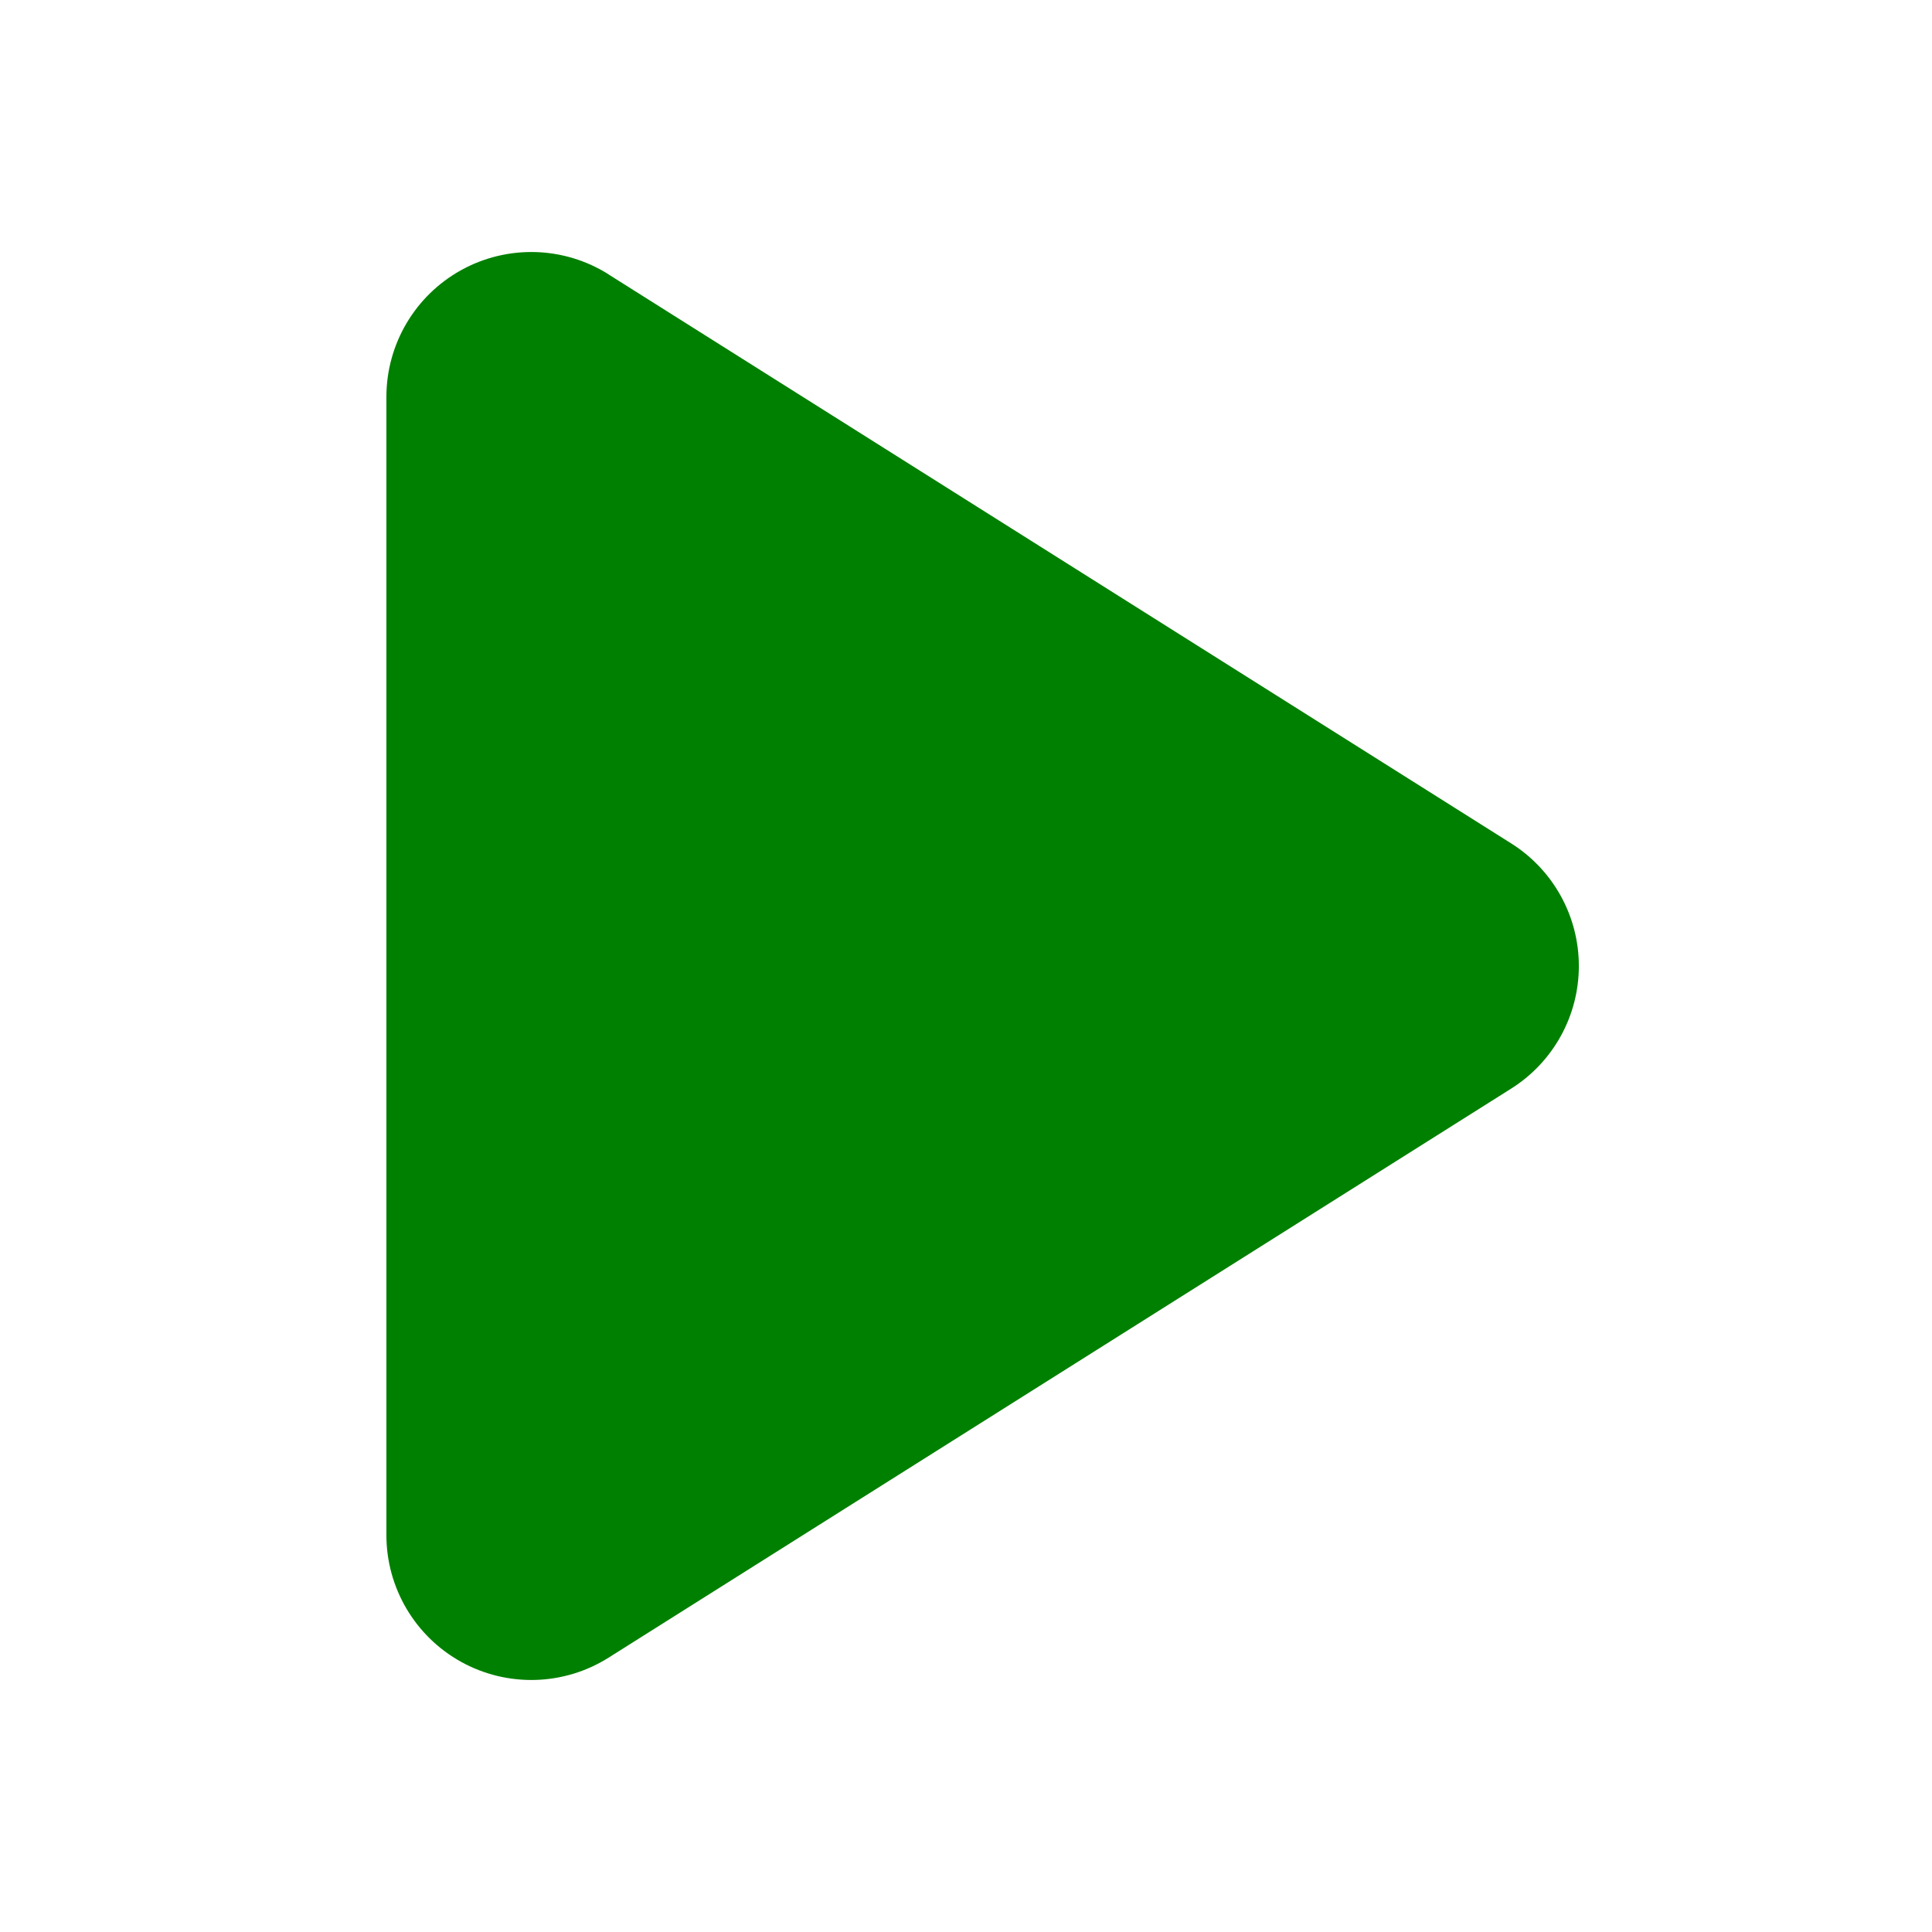
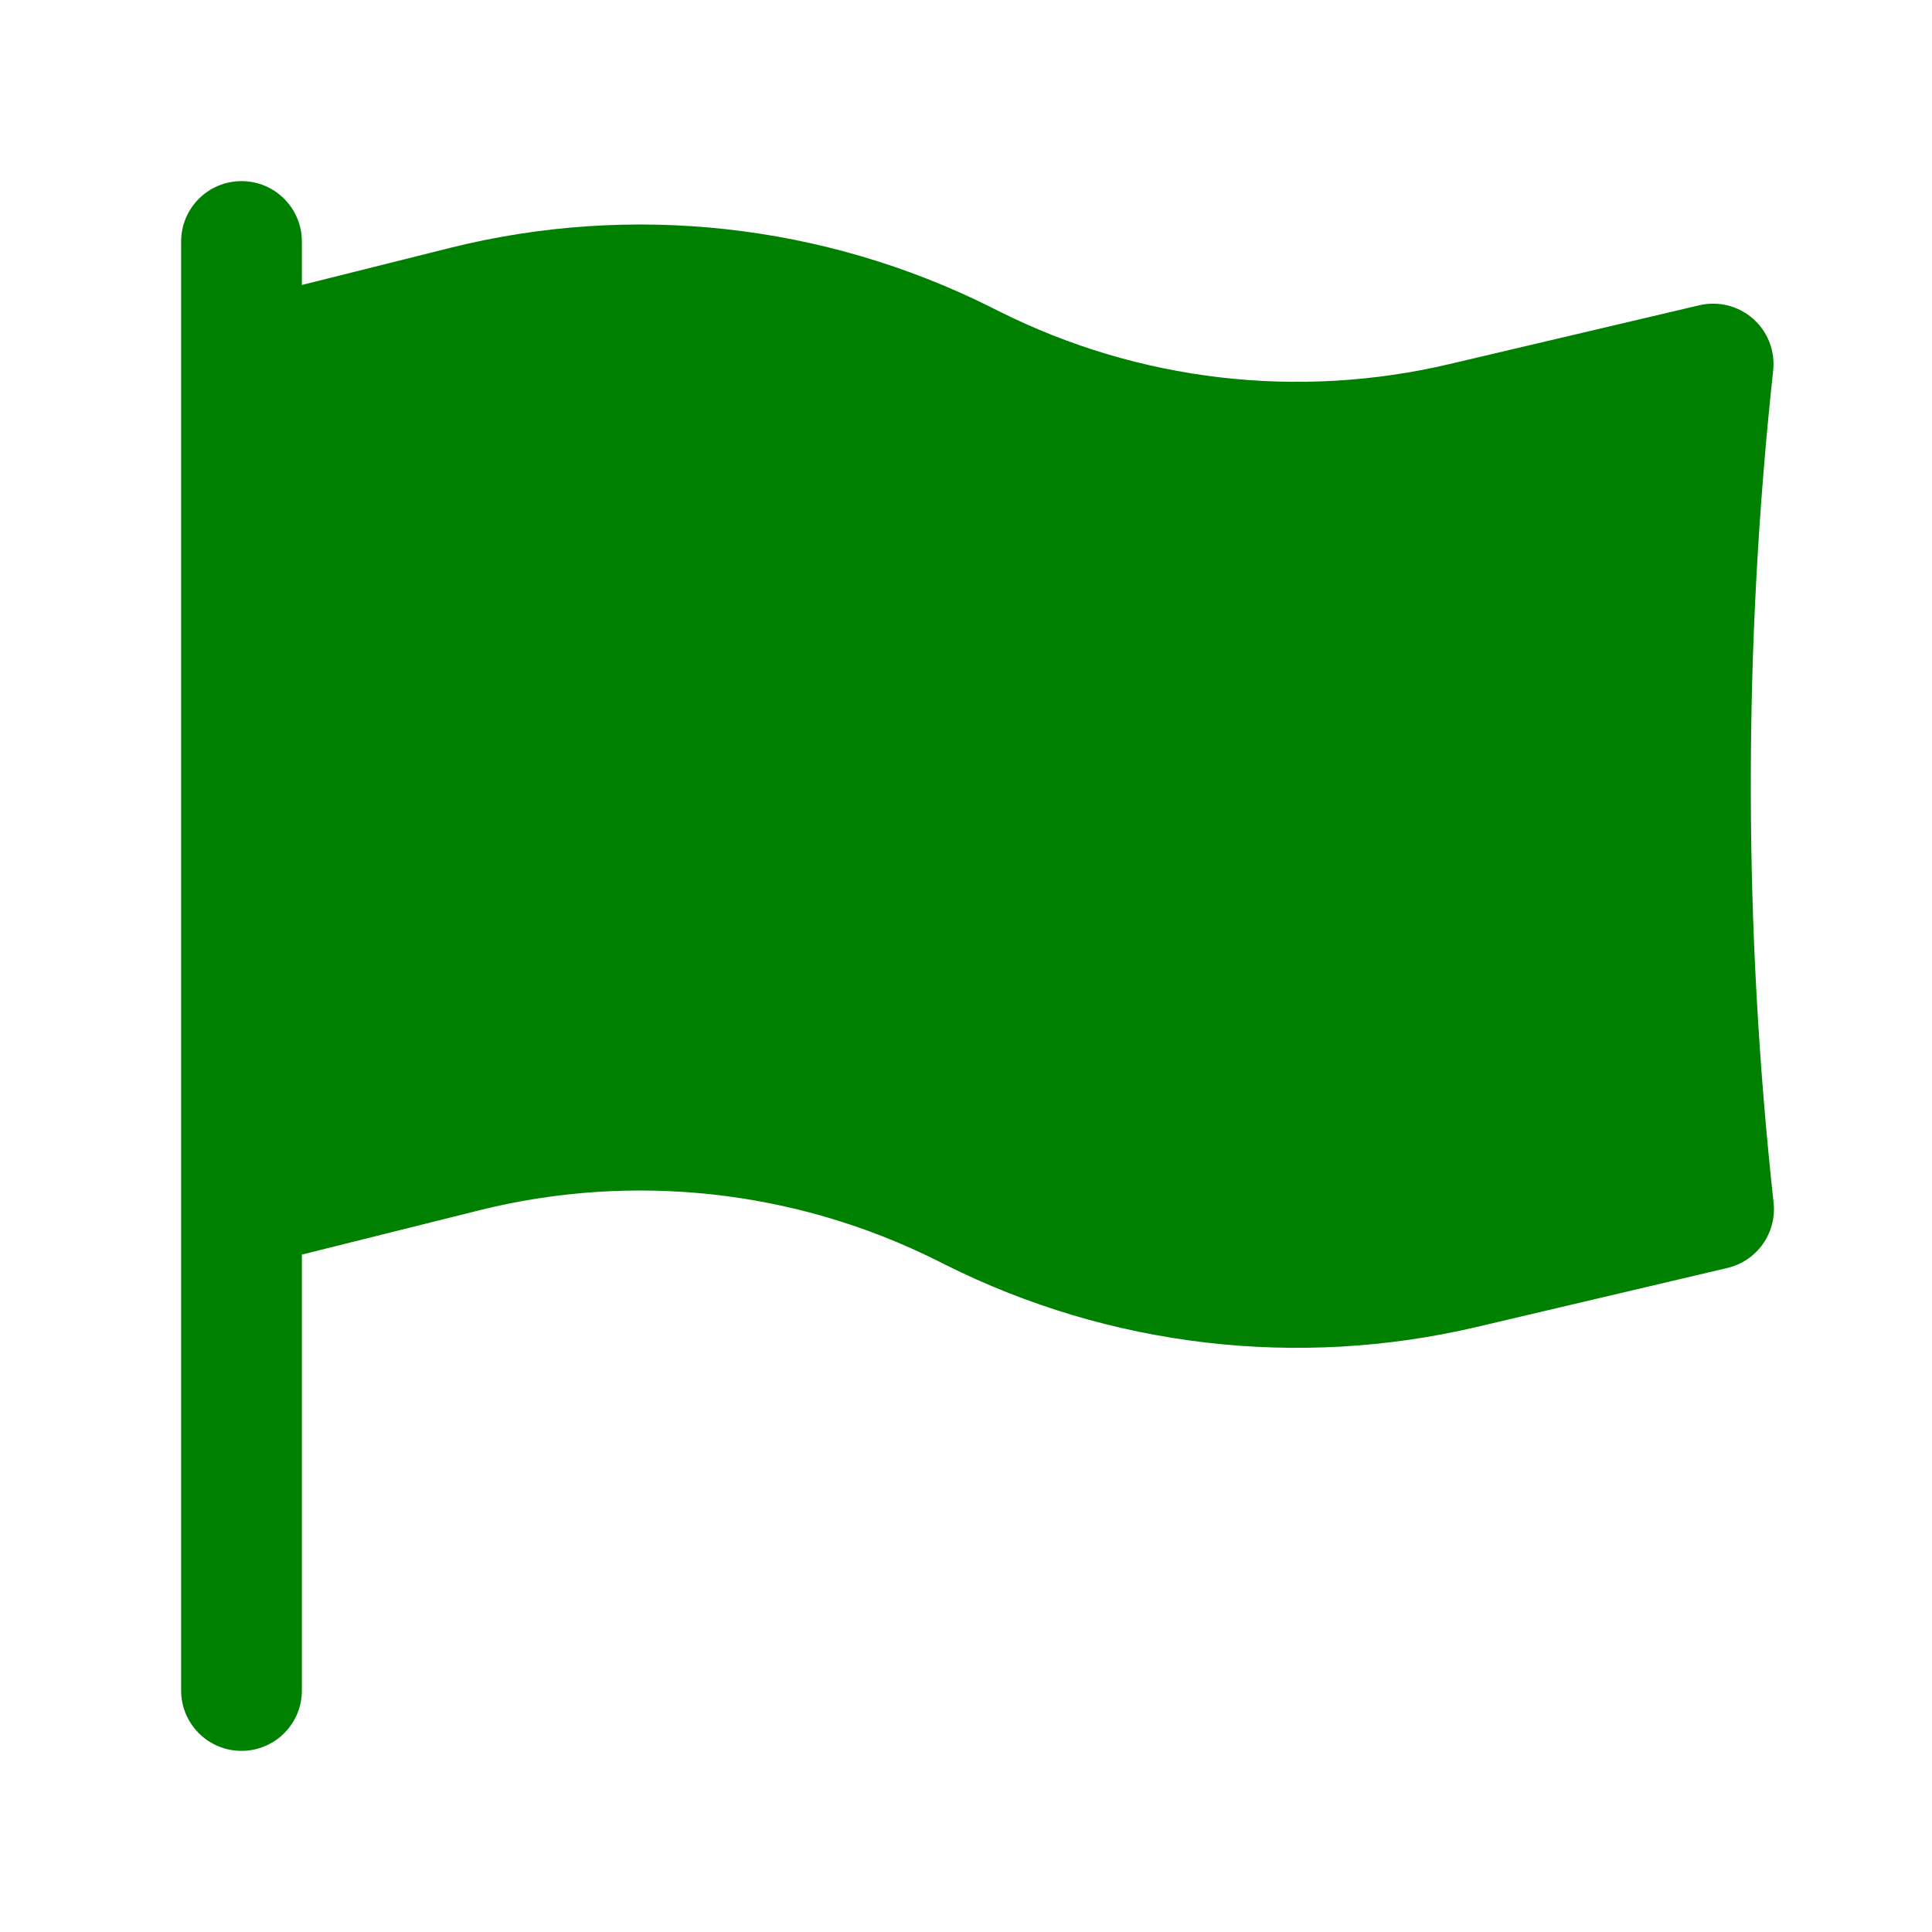
- <svg xmlns="http://www.w3.org/2000/svg" viewBox="0 0 20 20" fill="green" class="size-5">
-   <path d="M6.3 2.84A1.5 1.5 0 0 0 4 4.11v11.78a1.5 1.5 0 0 0 2.3 1.27l9.344-5.891a1.5 1.5 0 0 0 0-2.538L6.3 2.841Z" />
+ <svg xmlns="http://www.w3.org/2000/svg" viewBox="0 0 24 24" fill="green" class="size-5">
+   <path fill-rule="evenodd" d="M3 2.25a.75.75 0 0 1 .75.75v.54l1.838-.46a9.75 9.75 0 0 1 6.725.738l.108.054A8.25 8.25 0 0 0 18 4.524l3.11-.732a.75.75 0 0 1 .917.81 47.784 47.784 0 0 0 .005 10.337.75.75 0 0 1-.574.812l-3.114.733a9.75 9.75 0 0 1-6.594-.77l-.108-.054a8.25 8.25 0 0 0-5.69-.625l-2.202.55V21a.75.75 0 0 1-1.5 0V3A.75.75 0 0 1 3 2.25Z" clip-rule="evenodd" />
</svg>
